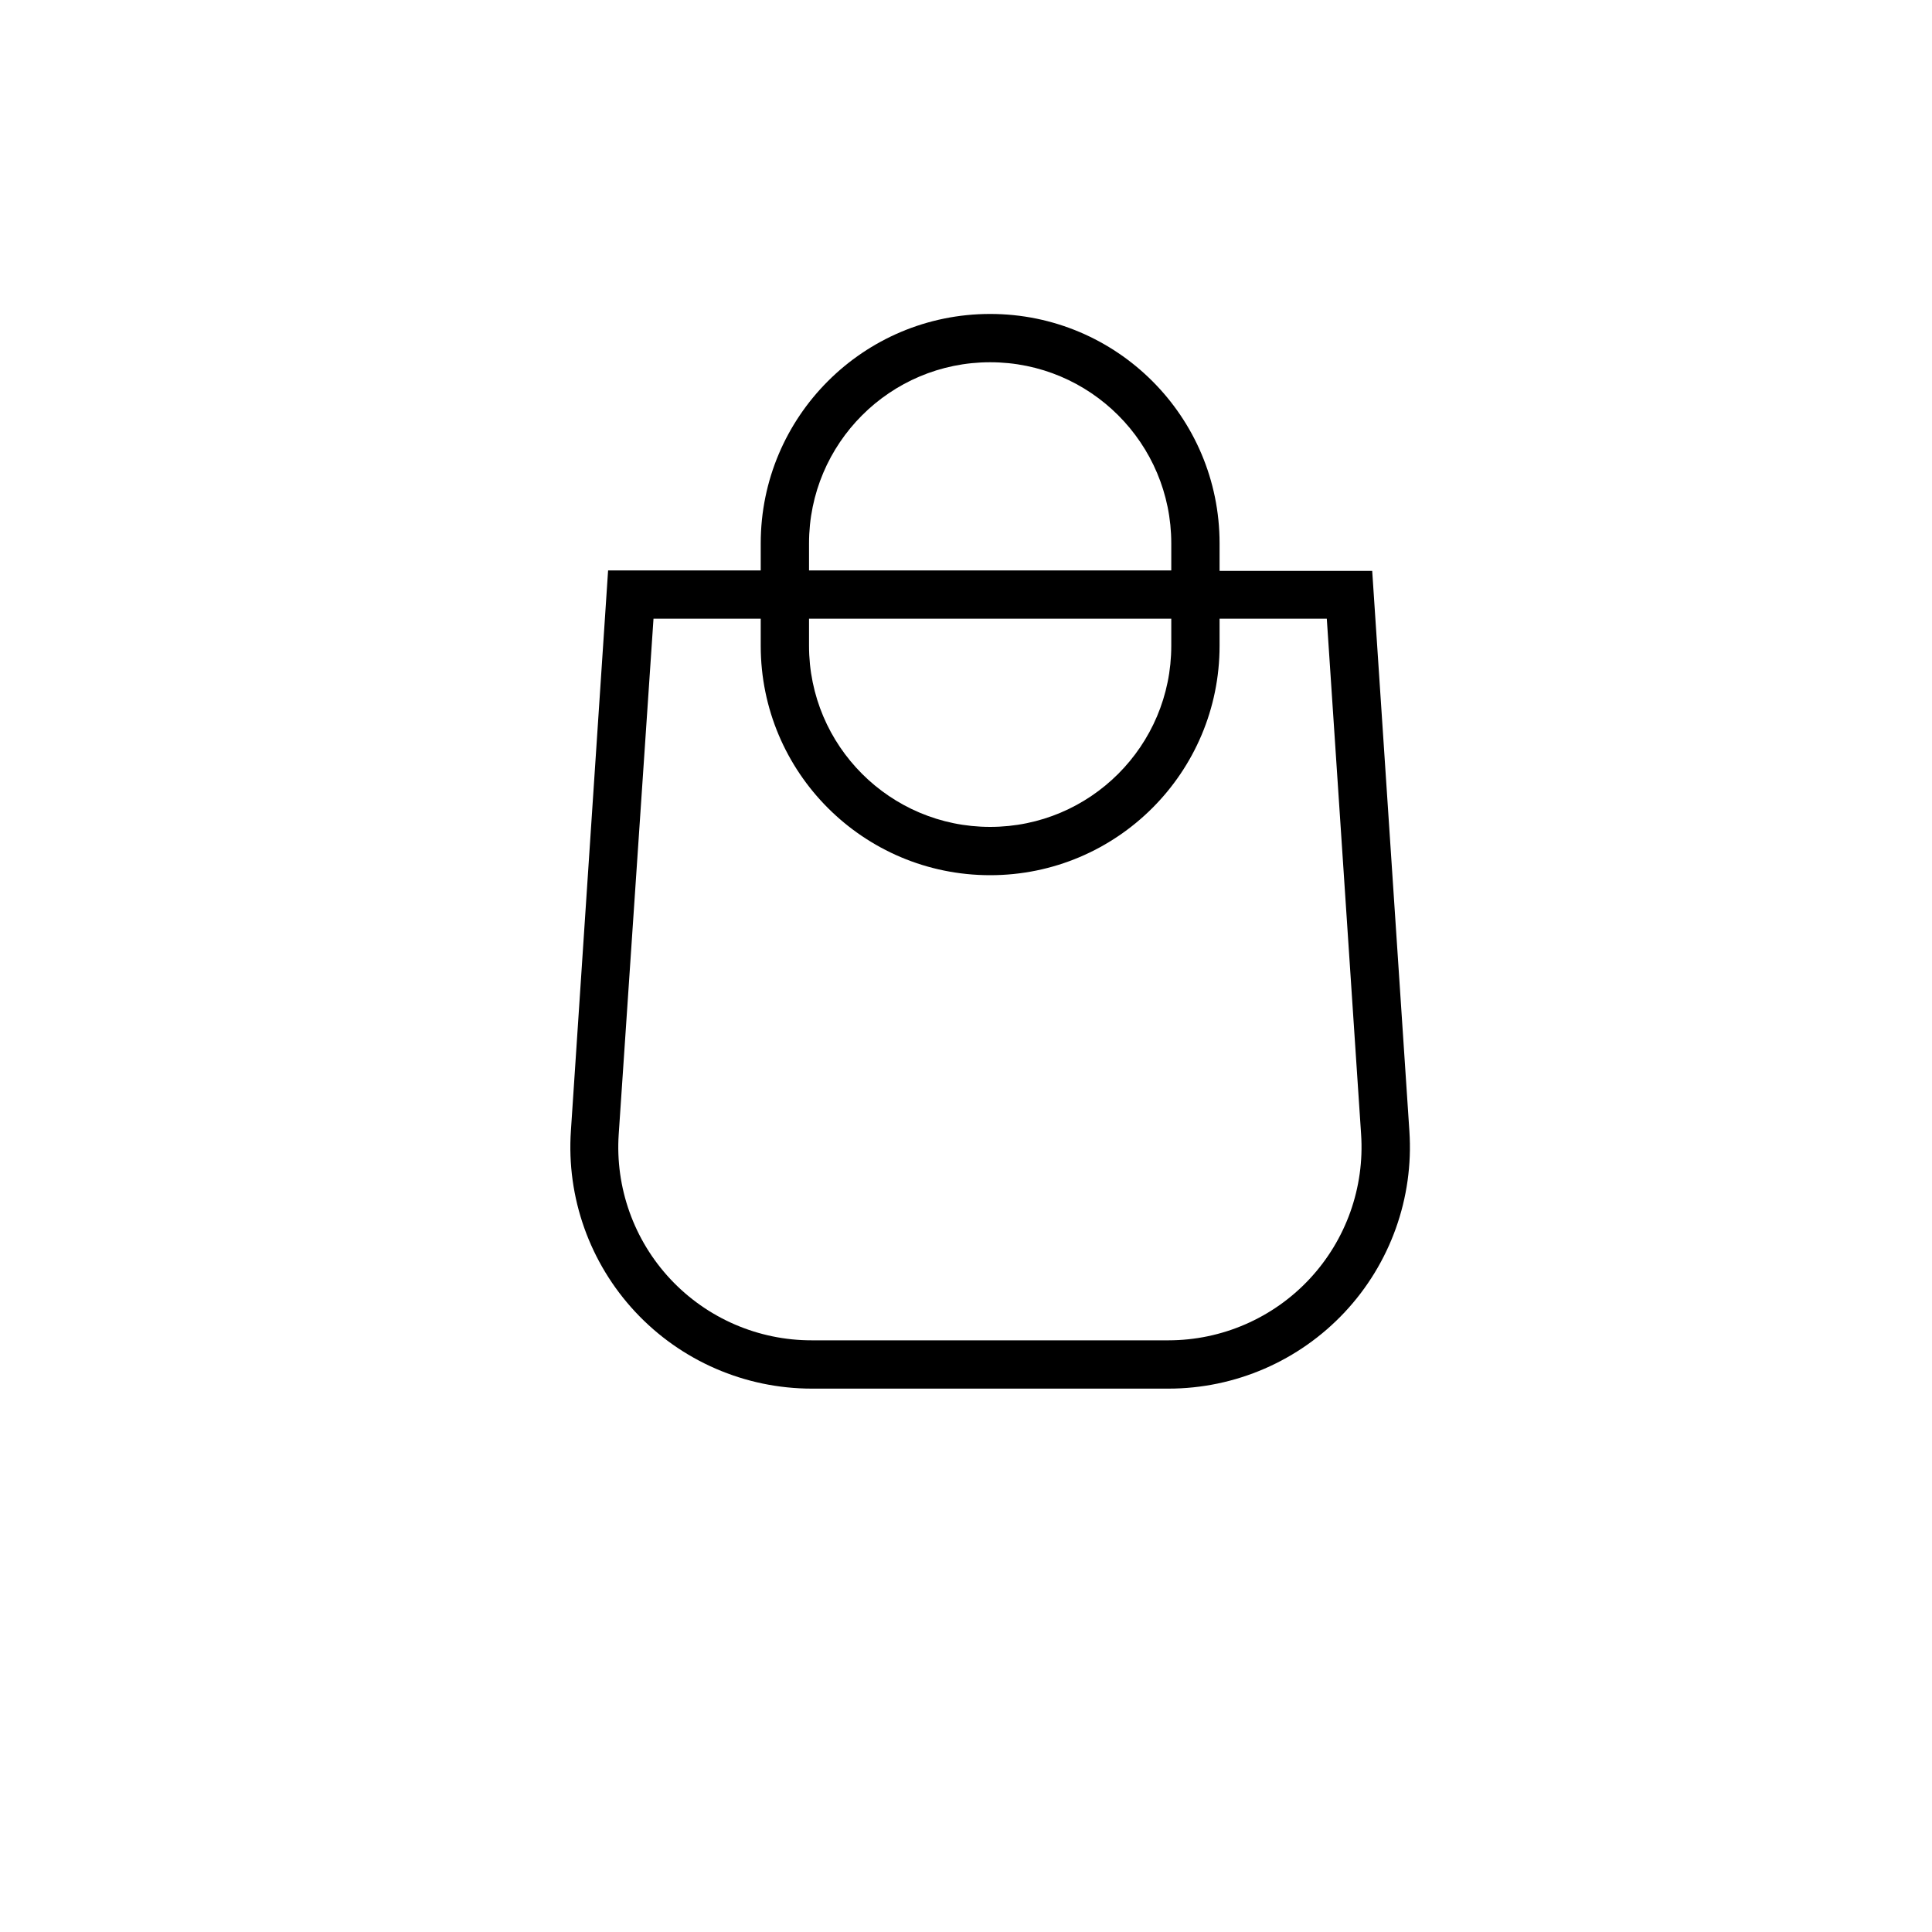
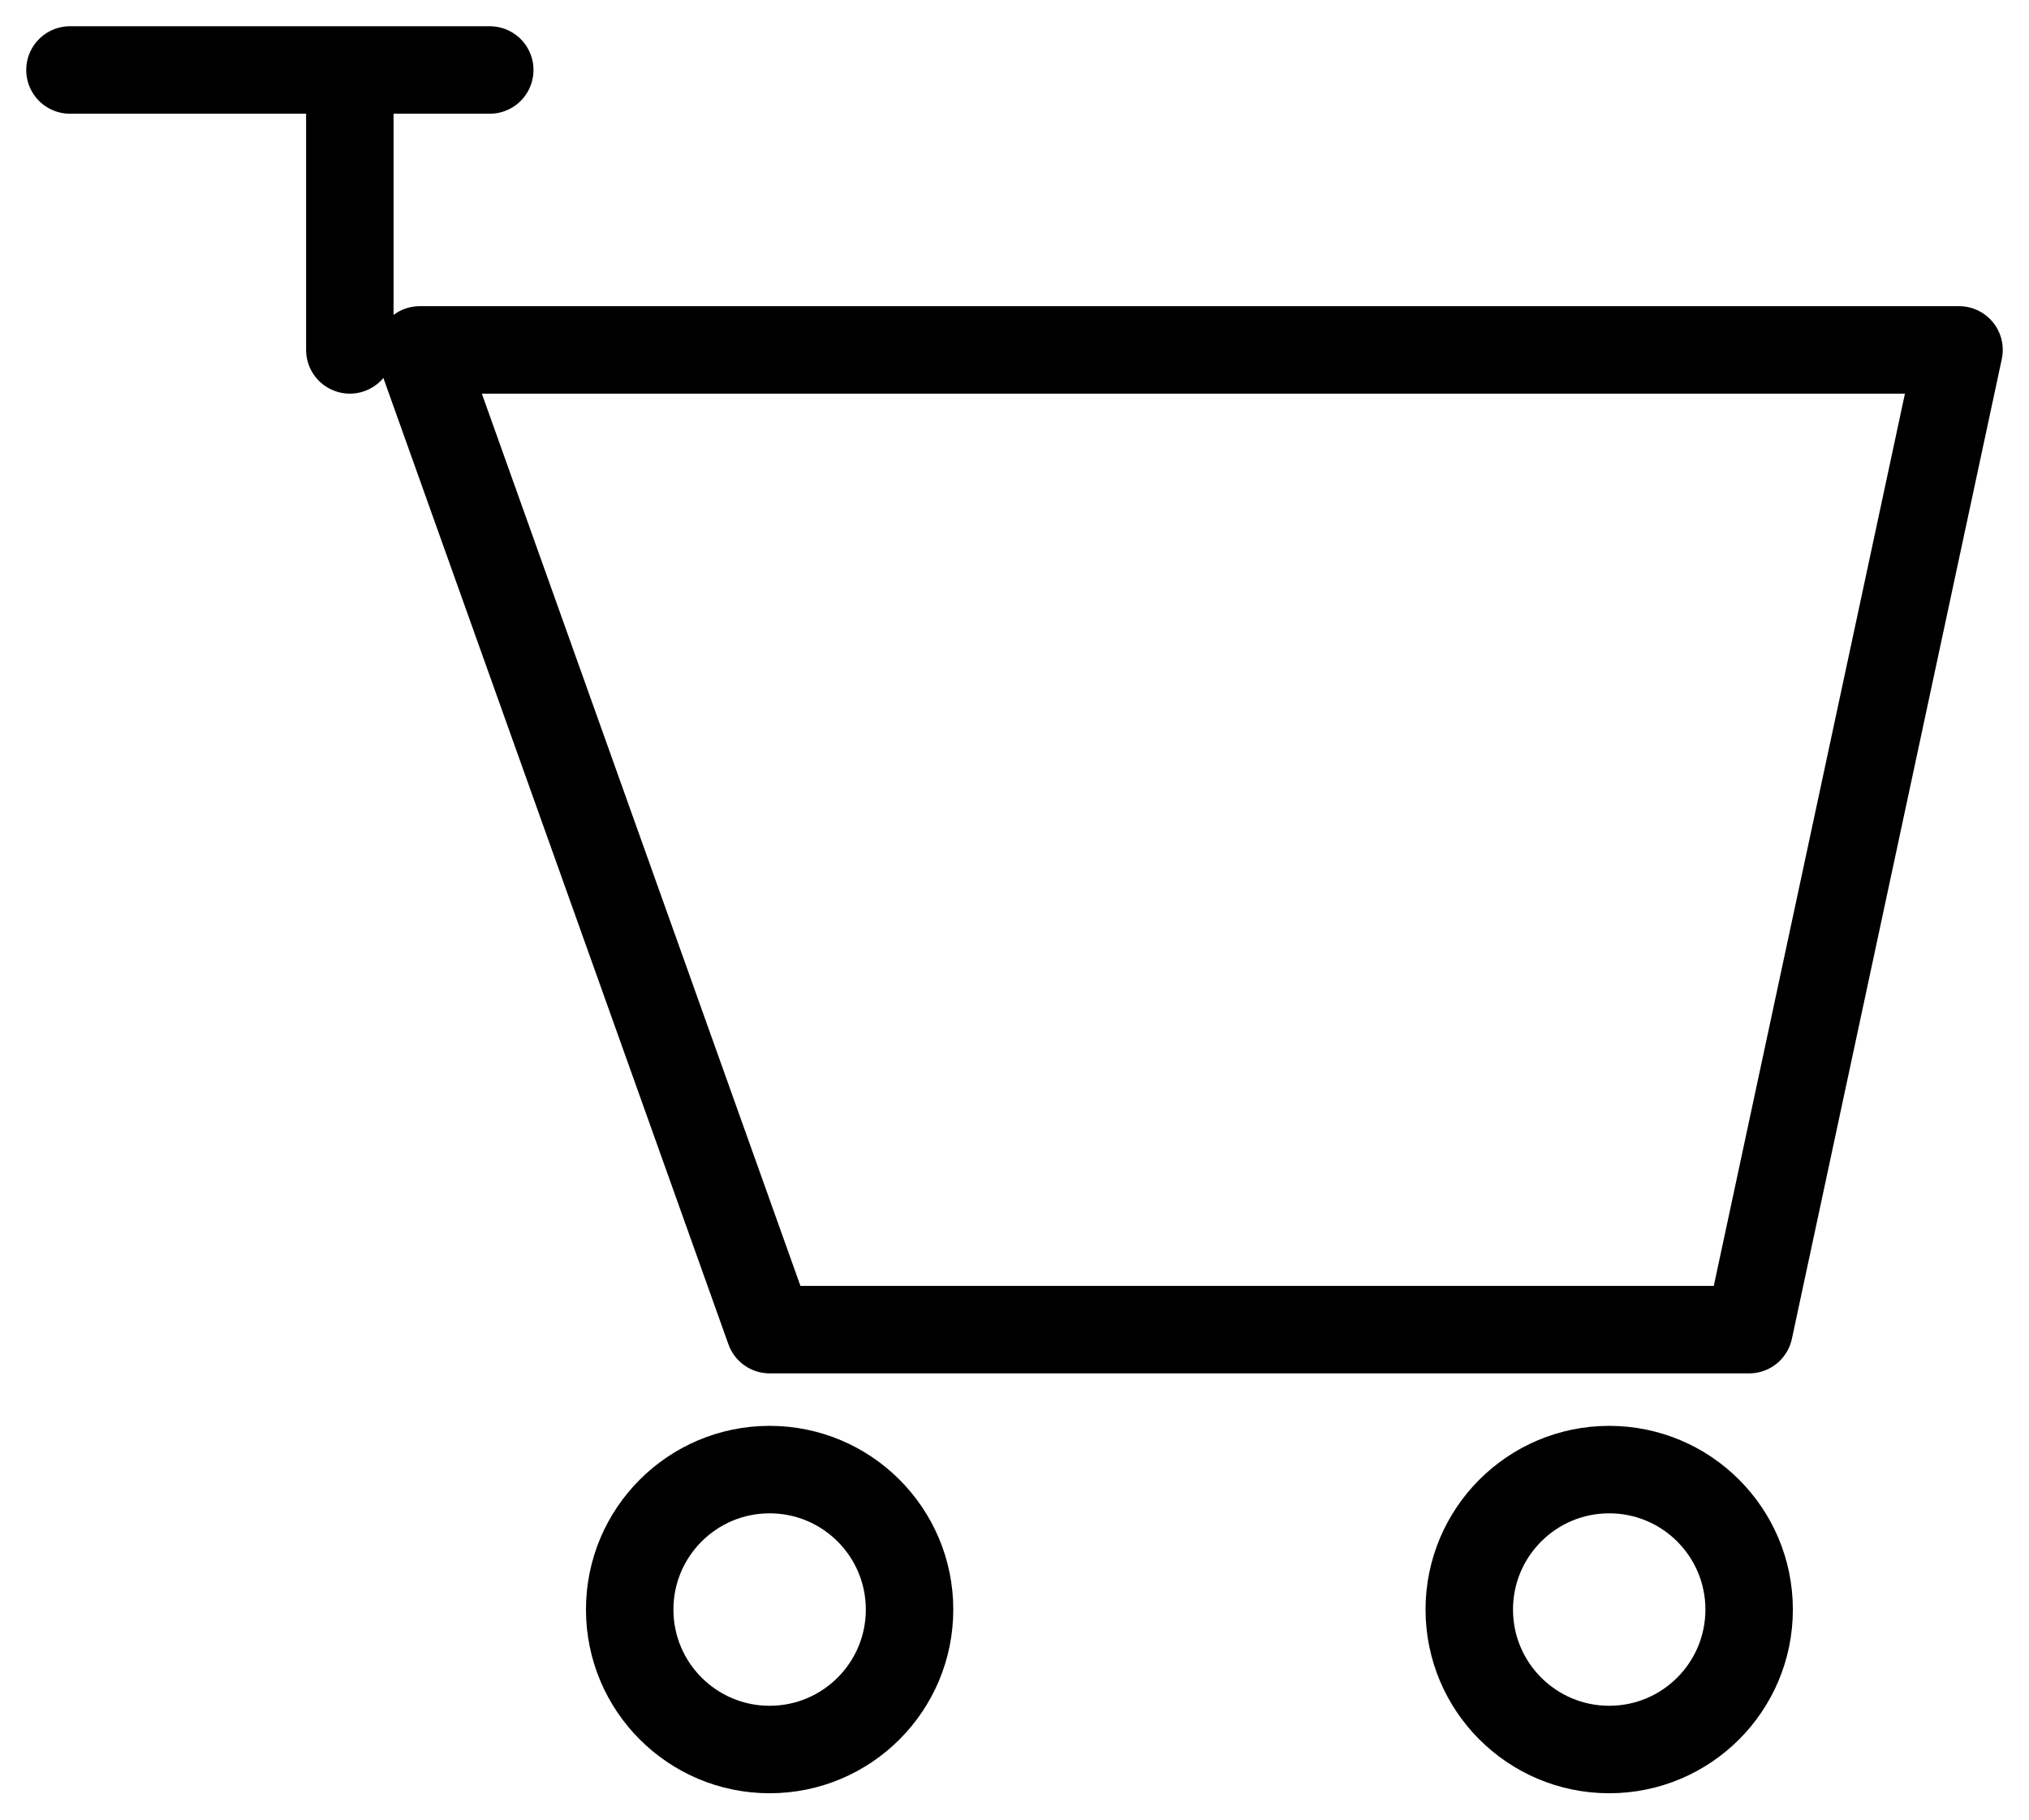
- <svg xmlns="http://www.w3.org/2000/svg" fill="none" class="icon icon-cart" viewBox="0 0 40 40">
-   <path fill="currentColor" fill-rule="evenodd" d="M20.5 6.5a4.75 4.75 0 0 0-4.75 4.75v.56h-3.16l-.77 11.6a5 5 0 0 0 4.99 5.34h7.38a5 5 0 0 0 4.99-5.33l-.77-11.6h-3.16v-.57A4.75 4.75 0 0 0 20.5 6.5m3.75 5.31v-.56a3.75 3.75 0 1 0-7.5 0v.56zm-7.5 1h7.5v.56a3.75 3.75 0 1 1-7.5 0zm-1 0v.56a4.75 4.75 0 1 0 9.5 0v-.56h2.22l.71 10.67a4 4 0 0 1-3.99 4.27h-7.38a4 4 0 0 1-4-4.27l.72-10.67z" />
+ <svg xmlns="http://www.w3.org/2000/svg" fill="none" class="icon icon-cart" viewBox="4 8 29 26">
+   <path stroke="currentColor" stroke-width="1.25" stroke-linecap="round" stroke-linejoin="round" d="M5 9H11M9 9V13M10 13H32L29 27H15Z" />
+   <circle stroke="currentColor" stroke-width="1.25" cx="15" cy="31" r="2" />
+   <circle stroke="currentColor" stroke-width="1.25" cx="27" cy="31" r="2" />
</svg>
